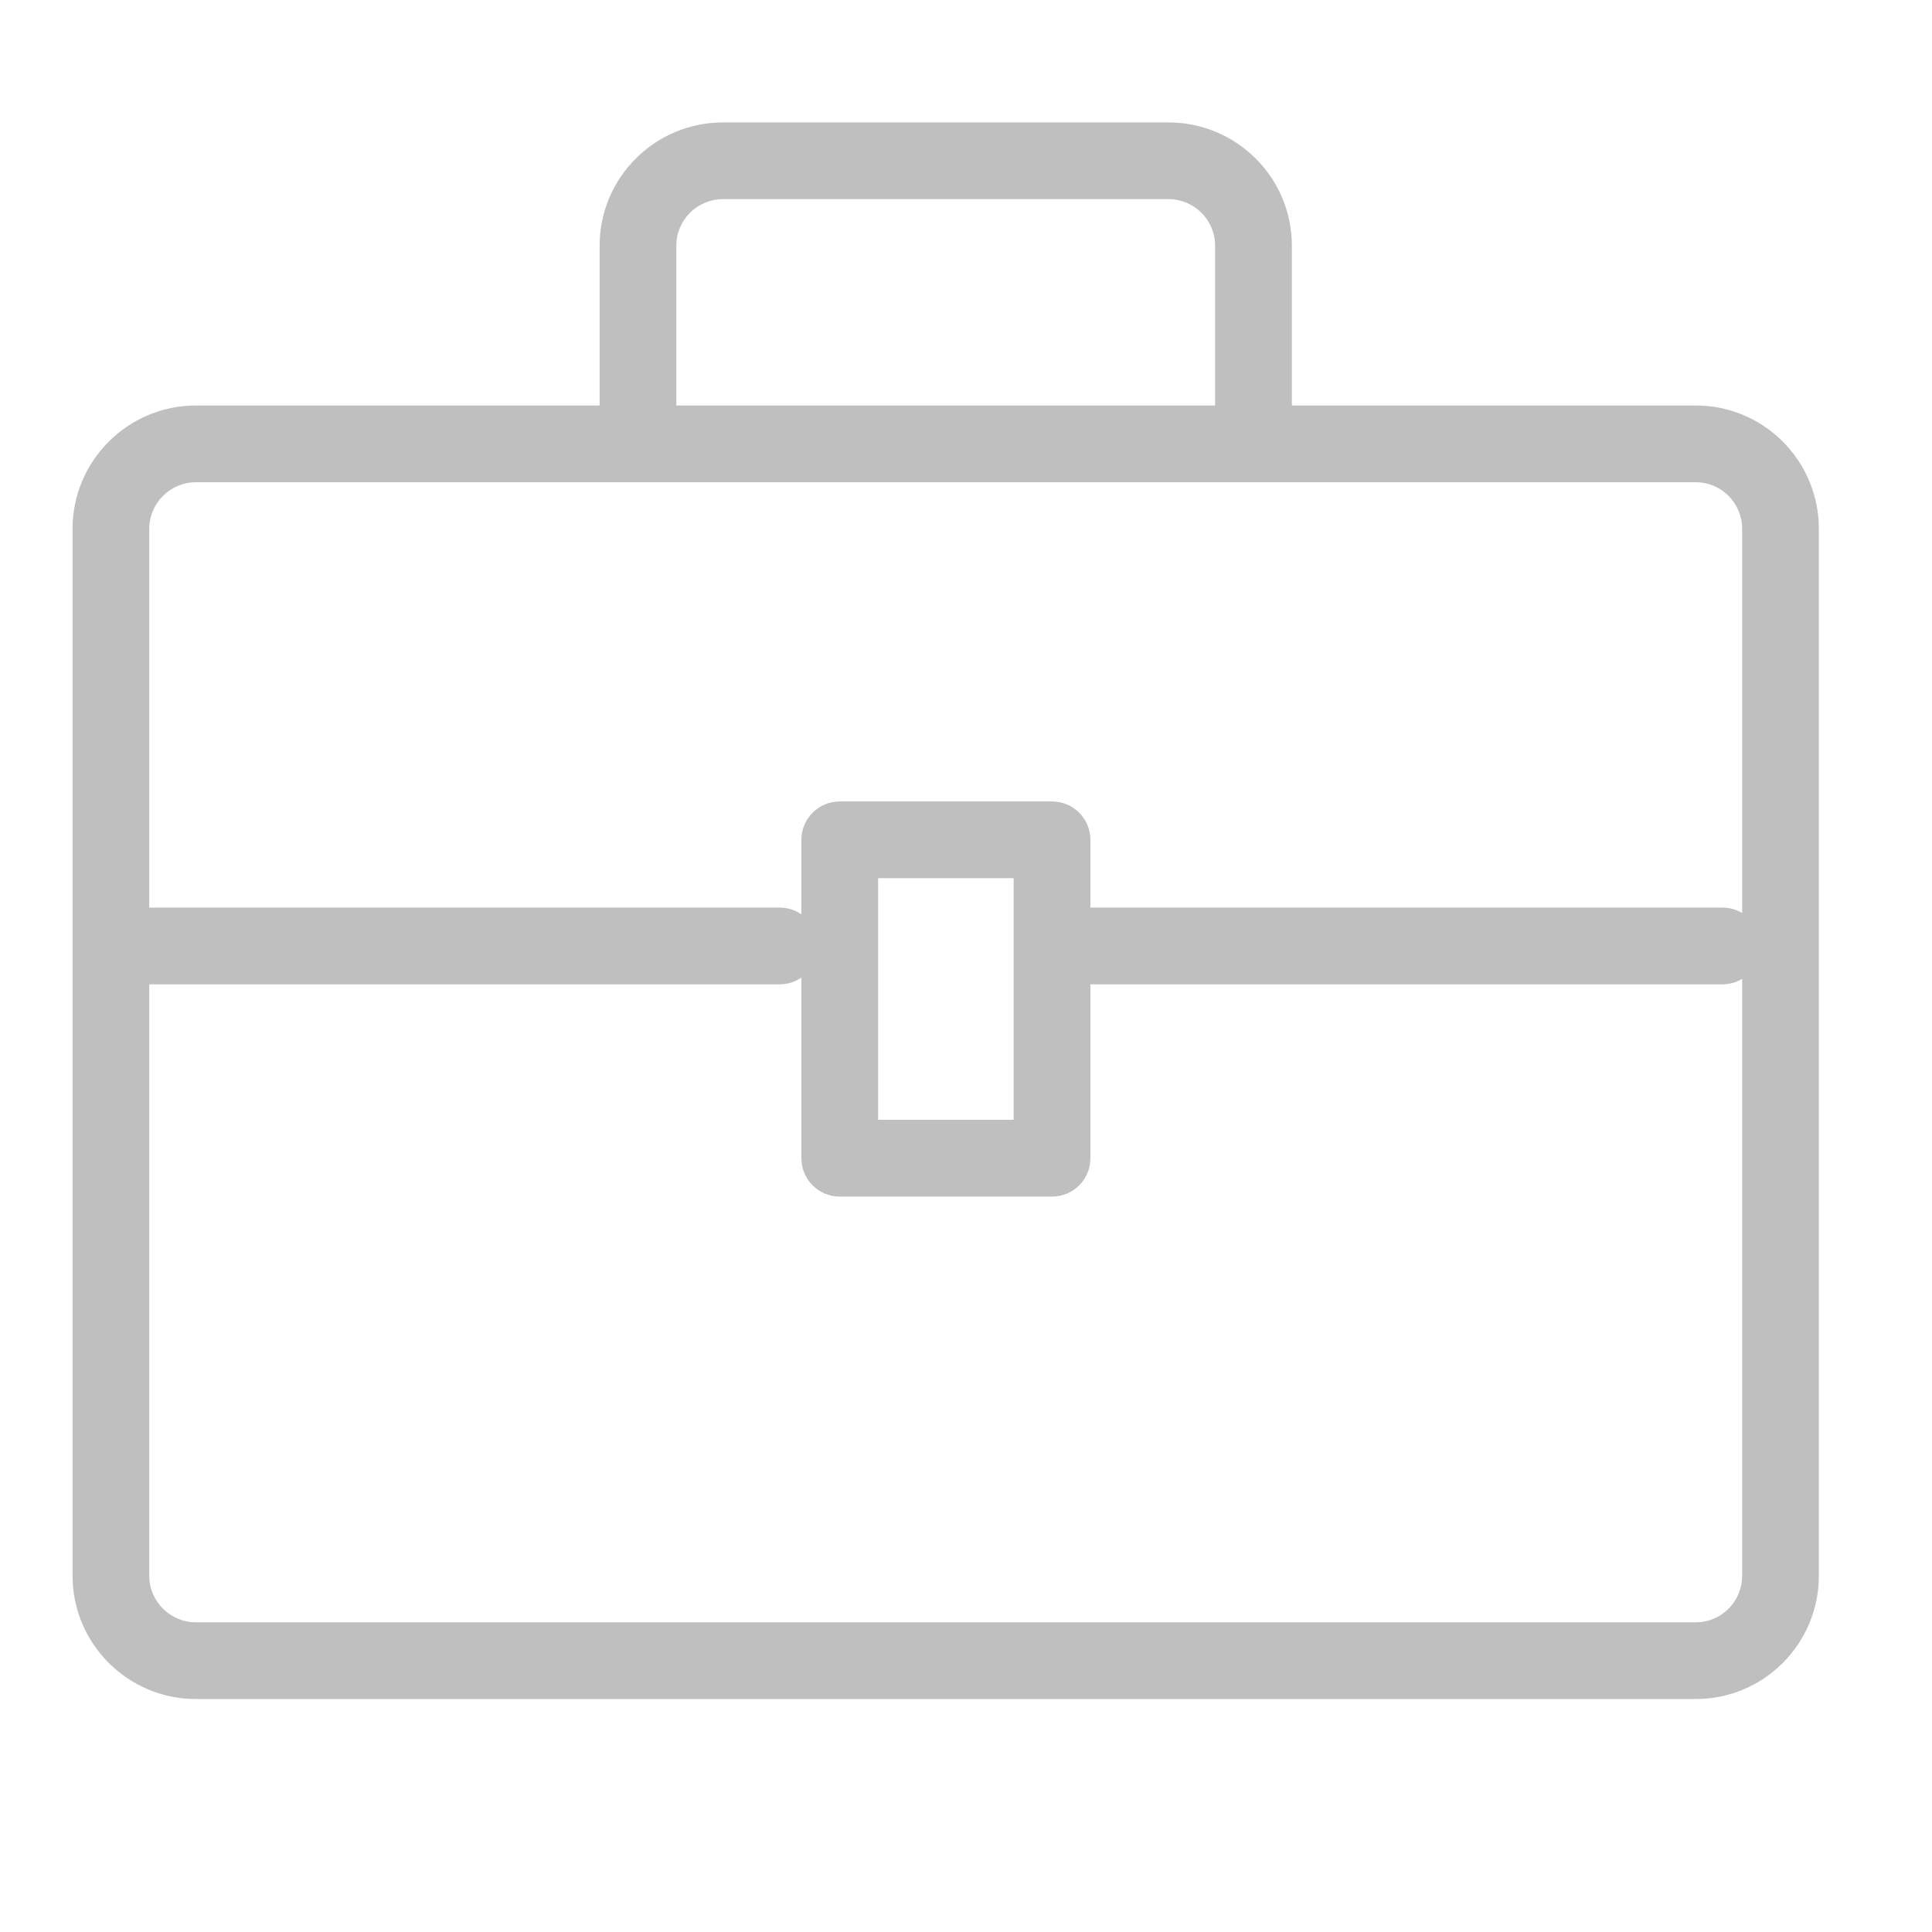
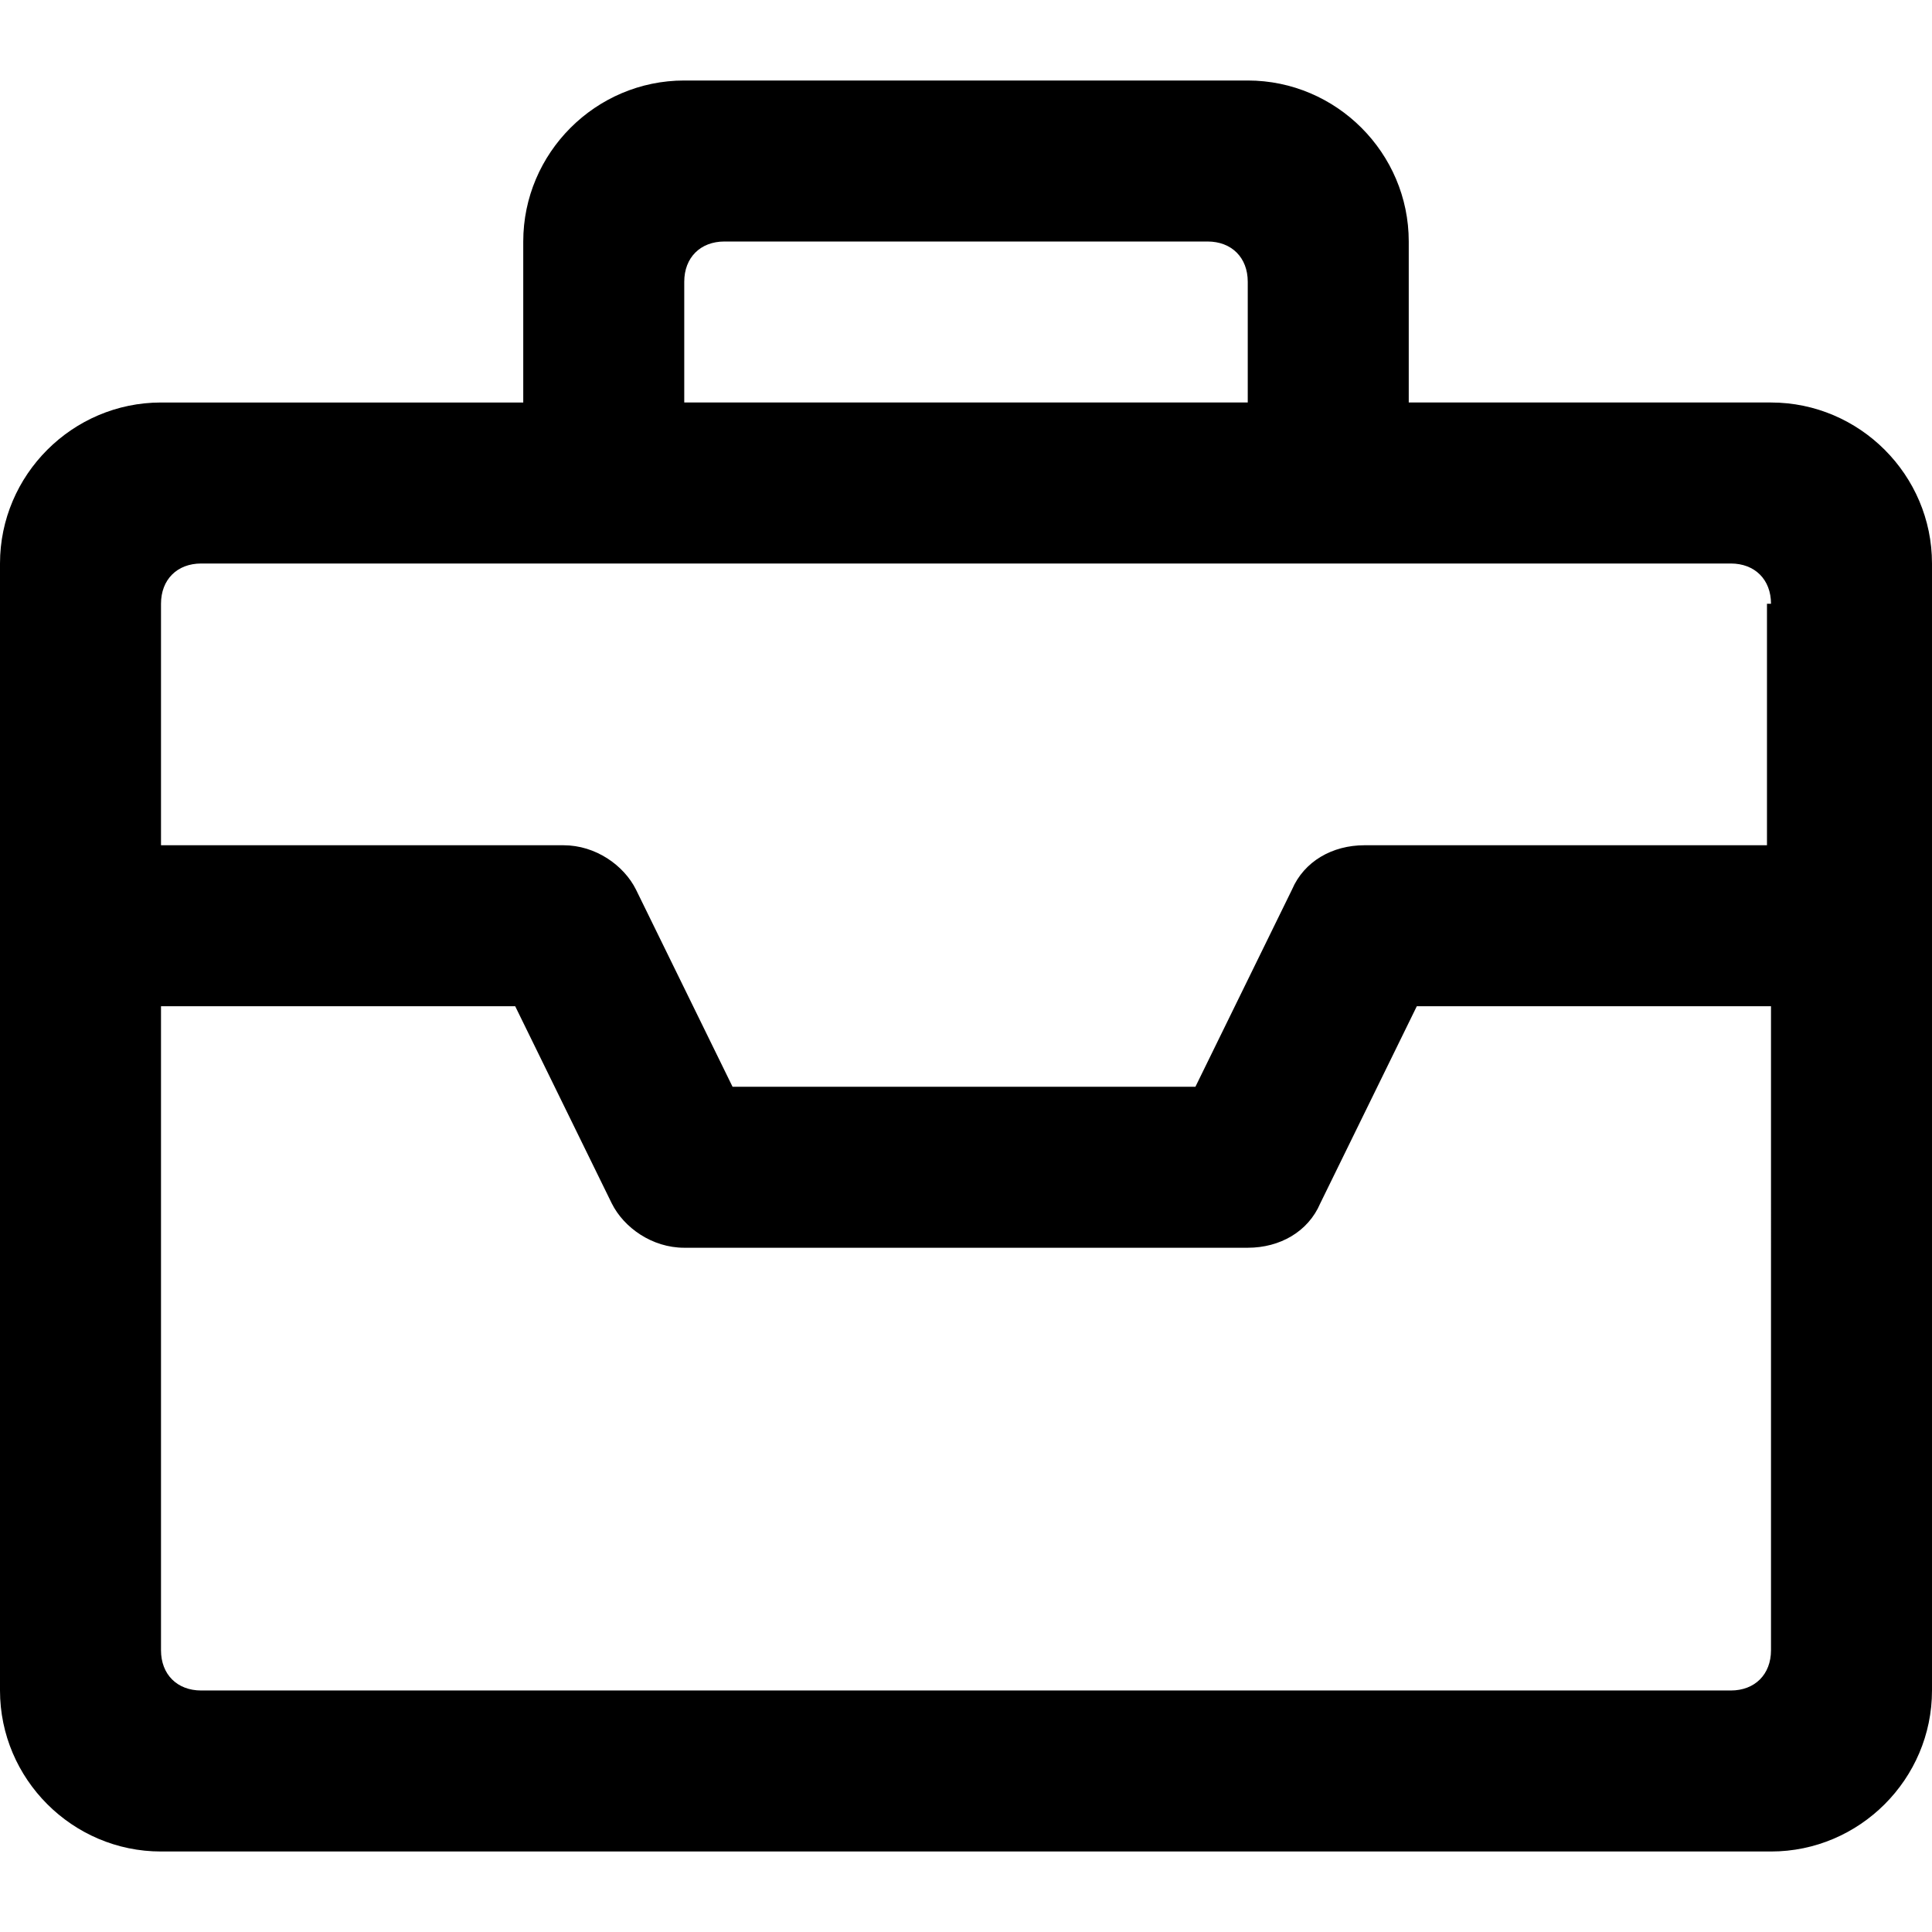
- <svg xmlns="http://www.w3.org/2000/svg" t="1553828490559" class="icon" style="" viewBox="0 0 1024 1024" version="1.1" p-id="1684" width="200" height="200">
+ <svg xmlns="http://www.w3.org/2000/svg" t="1692215057763" class="icon" viewBox="0 0 1024 1024" version="1.1" p-id="2928" width="200" height="200">
  <defs>
    <style type="text/css" />
  </defs>
-   <path d="M898.832 900.518 103.817 900.518c-36.003 0-65.364-29.286-65.364-65.314l0-554.949c0-36.042 29.362-65.327 65.364-65.327l795.016 0c36.003 0 65.199 29.285 65.199 65.327l0 554.949C964.031 871.232 934.835 900.518 898.832 900.518L898.832 900.518zM103.817 255.593c-13.576 0-24.712 11.085-24.712 24.663l0 554.949c0 13.576 11.137 24.663 24.712 24.663l795.016 0c13.577 0 24.547-11.086 24.547-24.663l0-554.949c0-13.577-10.971-24.663-24.547-24.663L103.817 255.593 103.817 255.593zM664.346 251.774c-11.161 0-20.332-9.081-20.332-20.332l0-101.279c0-13.576-11.048-24.624-24.7-24.624L383.182 105.54c-13.576 0-24.713 11.047-24.713 24.624l0 101.279c0 11.252-9.042 20.332-20.332 20.332-11.201 0-20.32-9.081-20.32-20.332l0-101.279c0-35.99 29.324-65.276 65.365-65.276l236.133 0c36.067 0 65.403 29.285 65.403 65.276l0 101.279C684.717 242.694 675.636 251.774 664.346 251.774L664.346 251.774zM413.233 521.726 75.694 521.726c-11.163 0-20.333-9.118-20.333-20.357 0-11.252 9.17-20.332 20.333-20.332l337.539 0c11.278 0 20.32 9.081 20.32 20.332C433.553 512.608 424.511 521.726 413.233 521.726L413.233 521.726zM912.894 521.726 575.368 521.726c-11.213 0-20.332-9.118-20.332-20.357 0-11.252 9.119-20.332 20.332-20.332l337.526 0c11.29 0 20.332 9.081 20.332 20.332C933.226 512.608 924.184 521.726 912.894 521.726L912.894 521.726zM557.563 634.218 445.085 634.218c-11.213 0-20.332-9.08-20.332-20.331l0-168.764c0-11.251 9.119-20.332 20.332-20.332l112.479 0c11.29 0 20.371 9.081 20.371 20.332l0 168.764C577.934 625.138 568.853 634.218 557.563 634.218L557.563 634.218zM465.418 593.515l71.828 0L537.245 465.455l-71.828 0L465.418 593.515 465.418 593.515z" p-id="1685" fill="#bfbfbf" />
+   <path d="M938.667 981.333 85.333 981.333c-46.933 0-85.333-38.4-85.333-85.333L0 298.667c0-46.933 38.4-85.333 85.333-85.333l192 0L277.333 128c0-46.933 38.4-85.333 85.333-85.333l298.667 0c46.933 0 85.333 38.4 85.333 85.333l0 85.333 192 0c46.933 0 85.333 38.4 85.333 85.333l0 597.333C1024 942.933 985.6 981.333 938.667 981.333zM661.333 149.333c0-12.8-8.533-21.333-21.333-21.333L384 128c-12.8 0-21.333 8.533-21.333 21.333l0 64 298.667 0L661.333 149.333zM938.667 320c0-12.8-8.533-21.333-21.333-21.333L106.667 298.667c-12.8 0-21.333 8.533-21.333 21.333l0 128 213.333 0c17.067 0 32 10.667 38.4 23.467l0 0 51.2 104.533 245.333 0 51.2-104.533 0 0c6.4-14.933 21.333-23.467 38.4-23.467l213.333 0L936.533 320zM938.667 533.333l-187.733 0-51.2 104.533 0 0c-6.4 14.933-21.333 23.467-38.4 23.467L362.667 661.333c-17.067 0-32-10.667-38.4-23.467l0 0L273.067 533.333 85.333 533.333l0 341.333c0 12.8 8.533 21.333 21.333 21.333l810.667 0c12.8 0 21.333-8.533 21.333-21.333L938.667 533.333z" p-id="2929" />
</svg>
